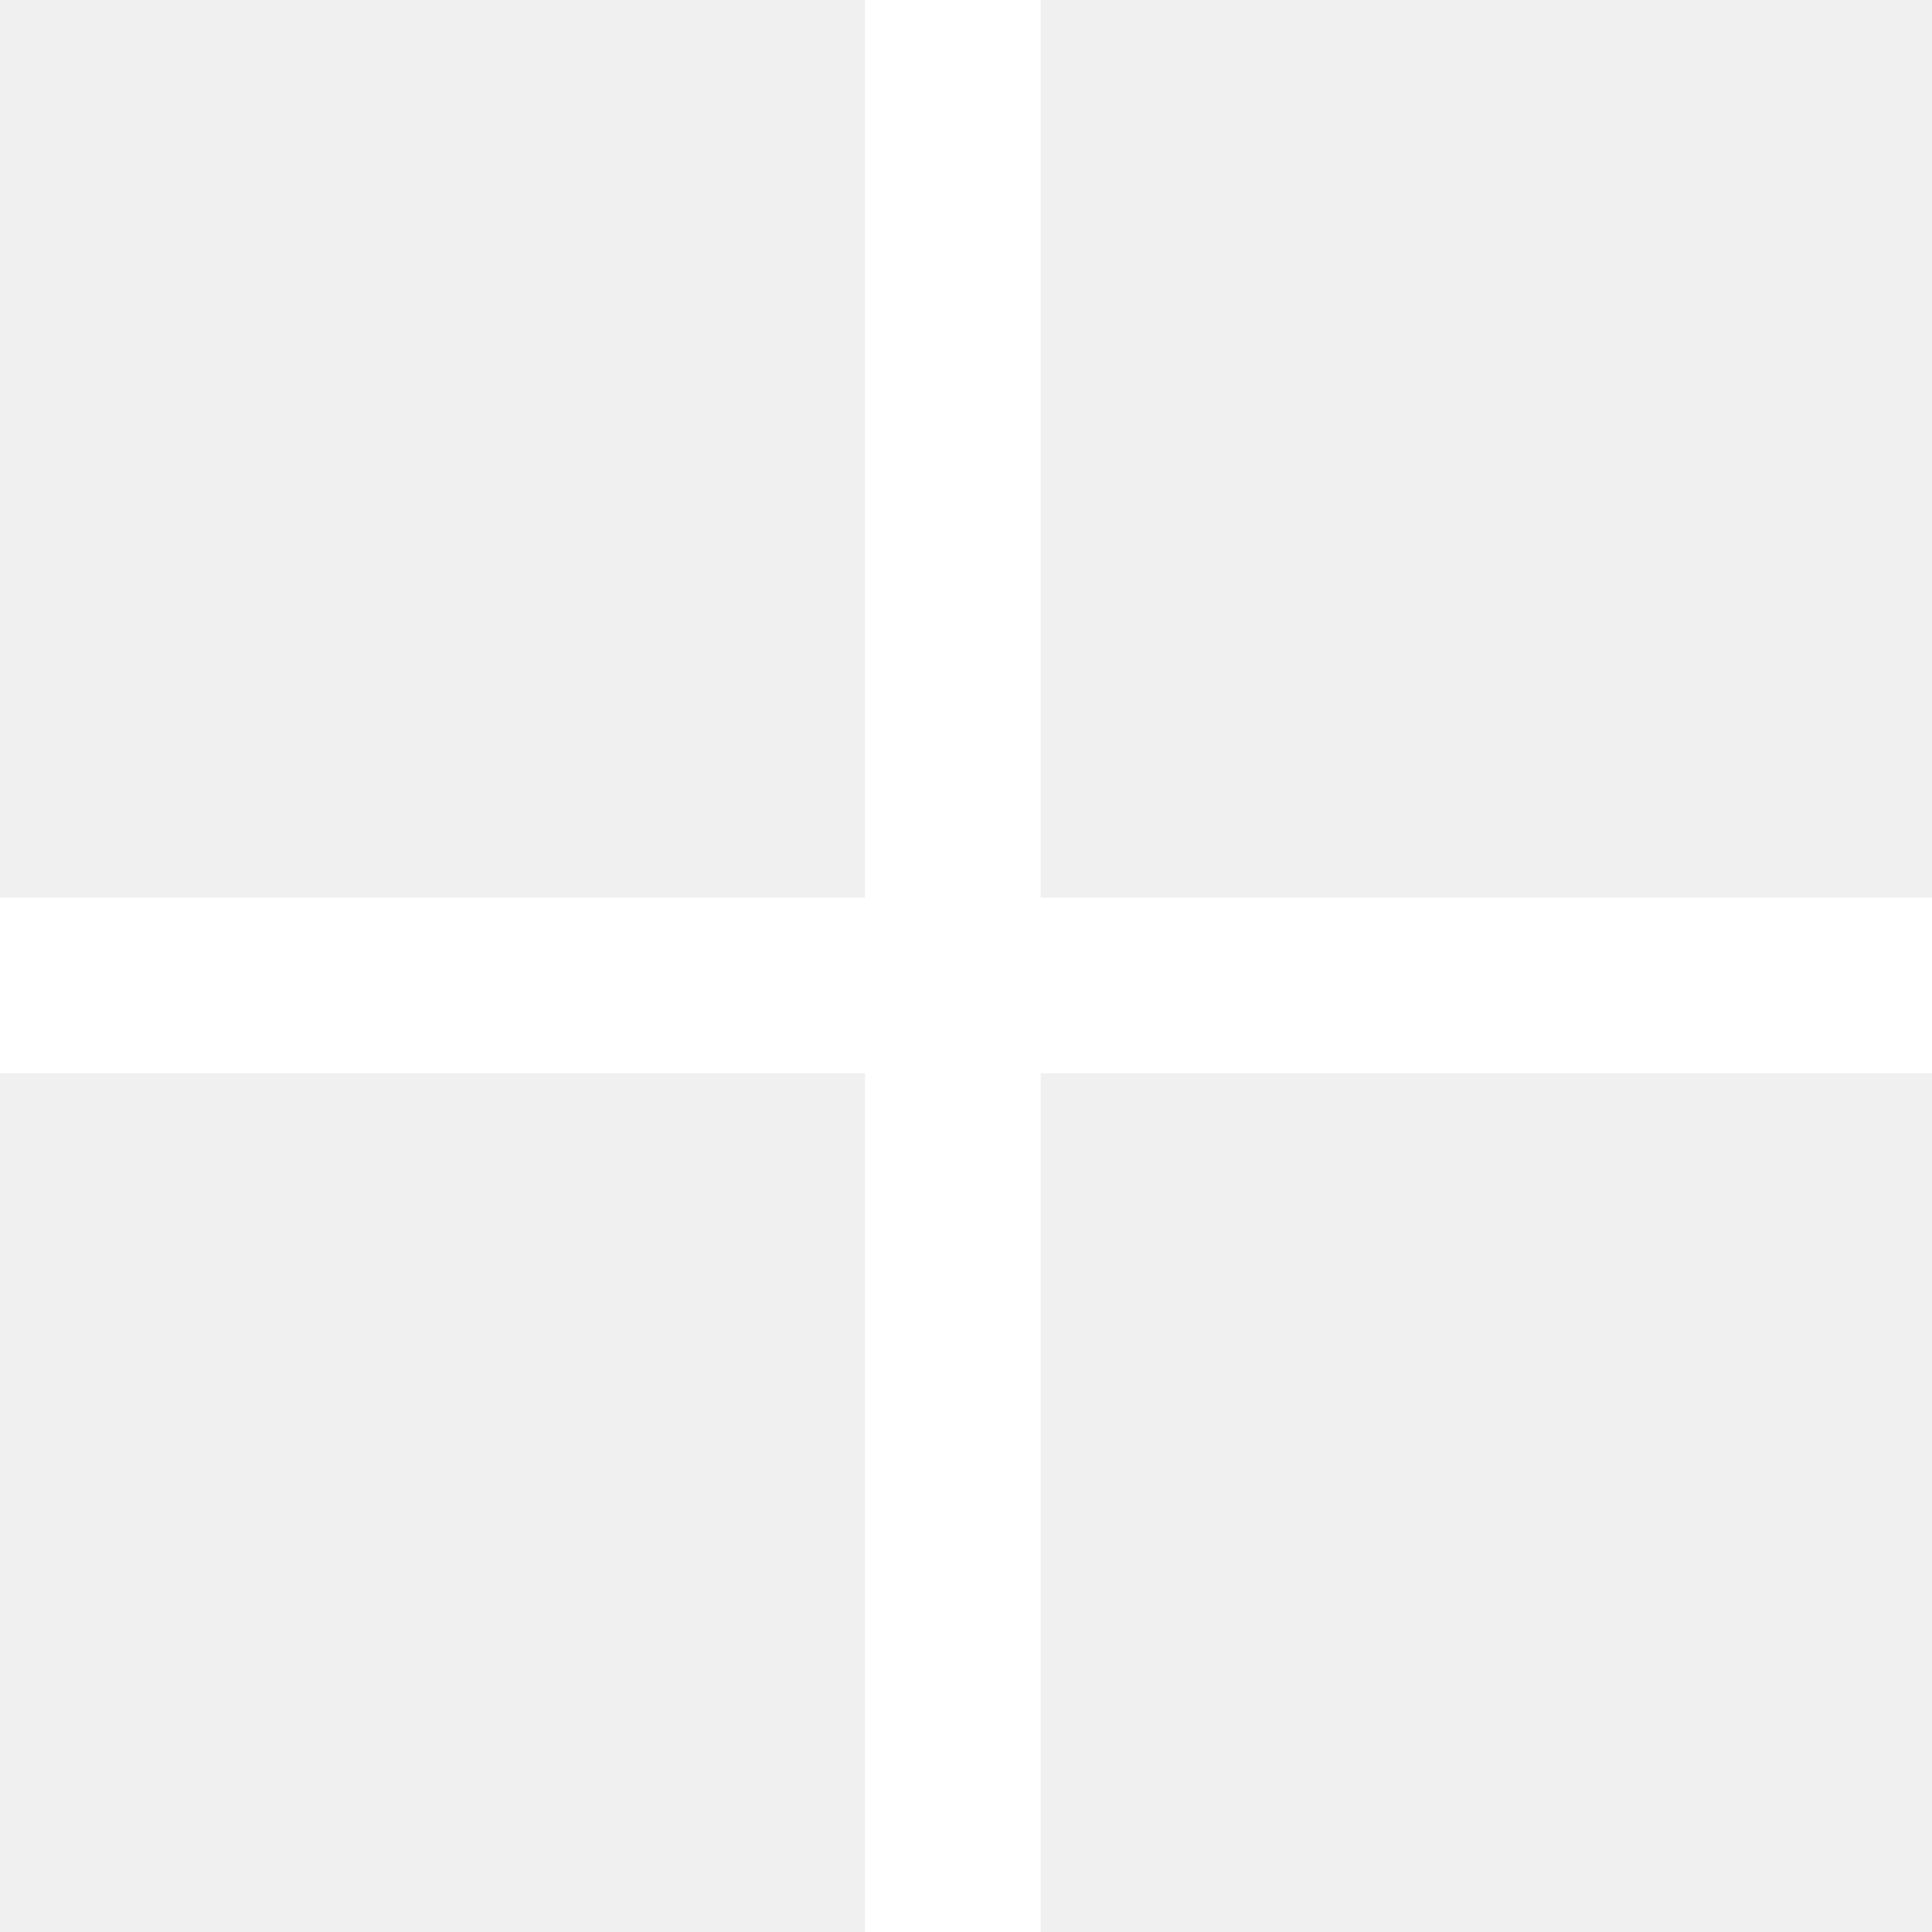
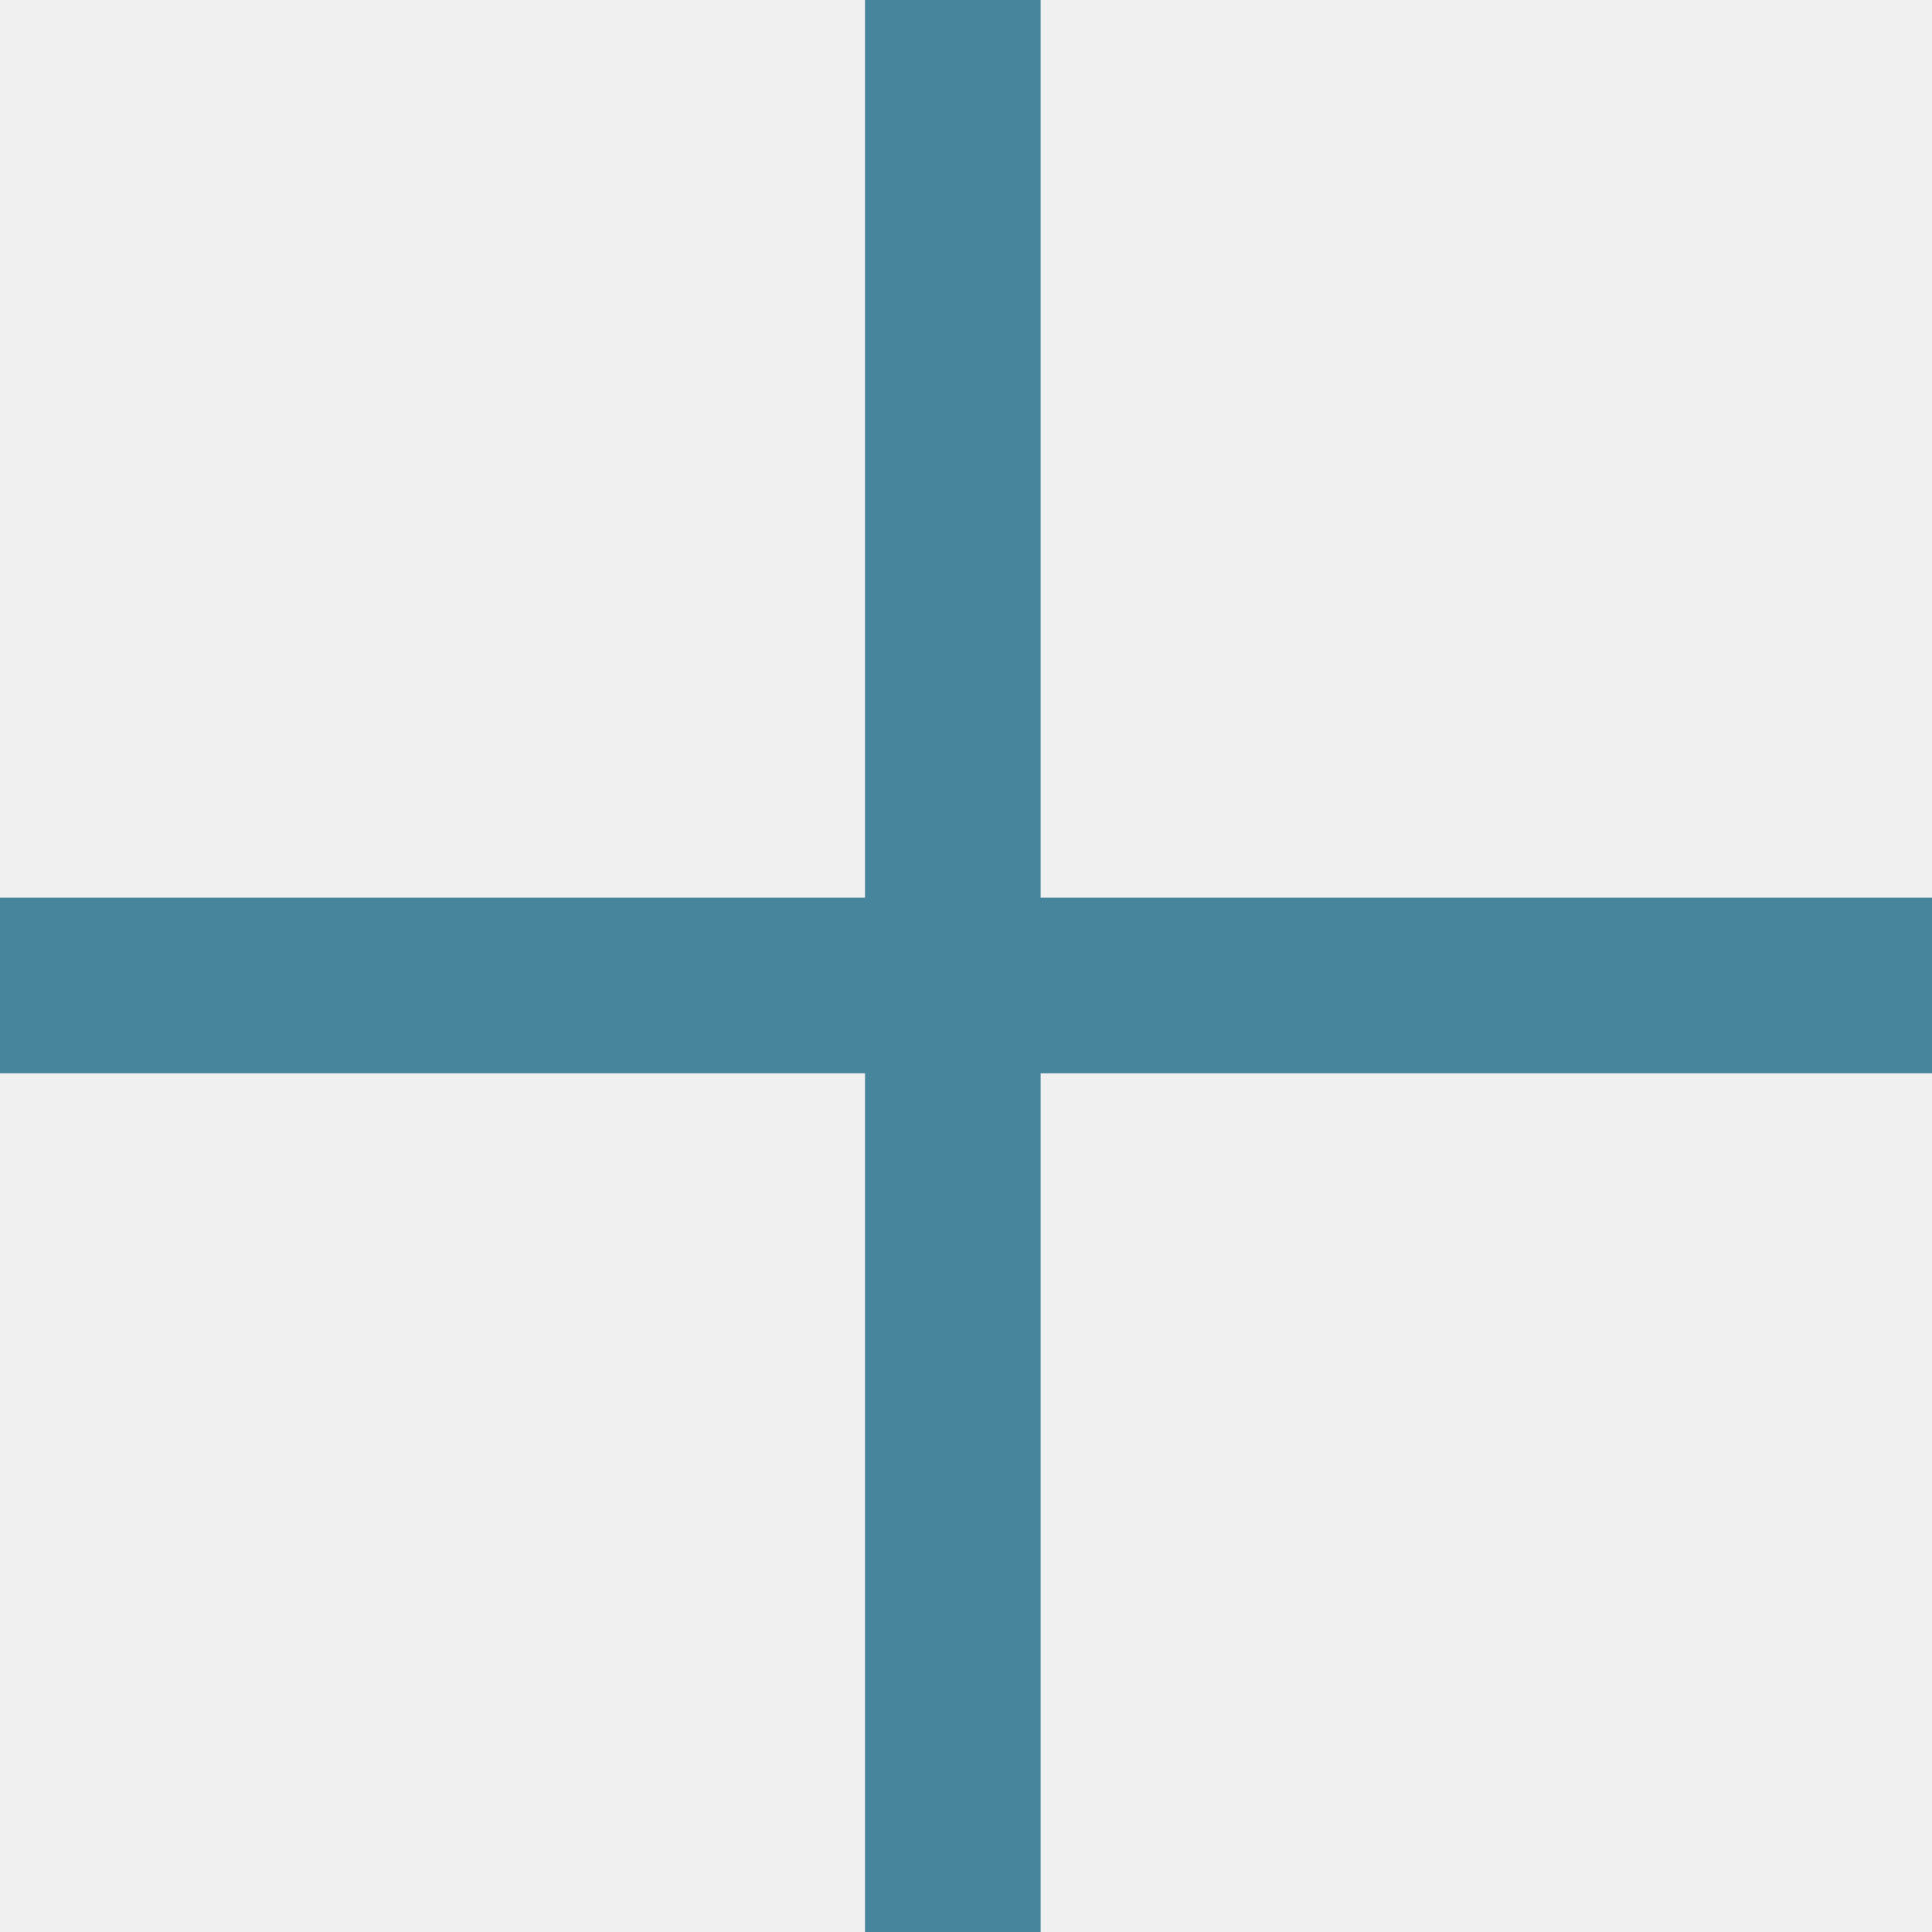
<svg xmlns="http://www.w3.org/2000/svg" width="22" height="22" viewBox="0 0 22 22" fill="none">
-   <line x1="10.85" y1="6.60504e-08" x2="10.85" y2="22" stroke="white" stroke-width="2" />
-   <line y1="11.222" x2="22" y2="11.222" stroke="white" stroke-width="2" />
+   <line x1="10.85" y1="6.60504e-08" x2="10.85" y2="22" stroke="#47859c" stroke-width="2" />
+   <line y1="11.222" x2="22" y2="11.222" stroke="#47859c" stroke-width="2" />
</svg>
